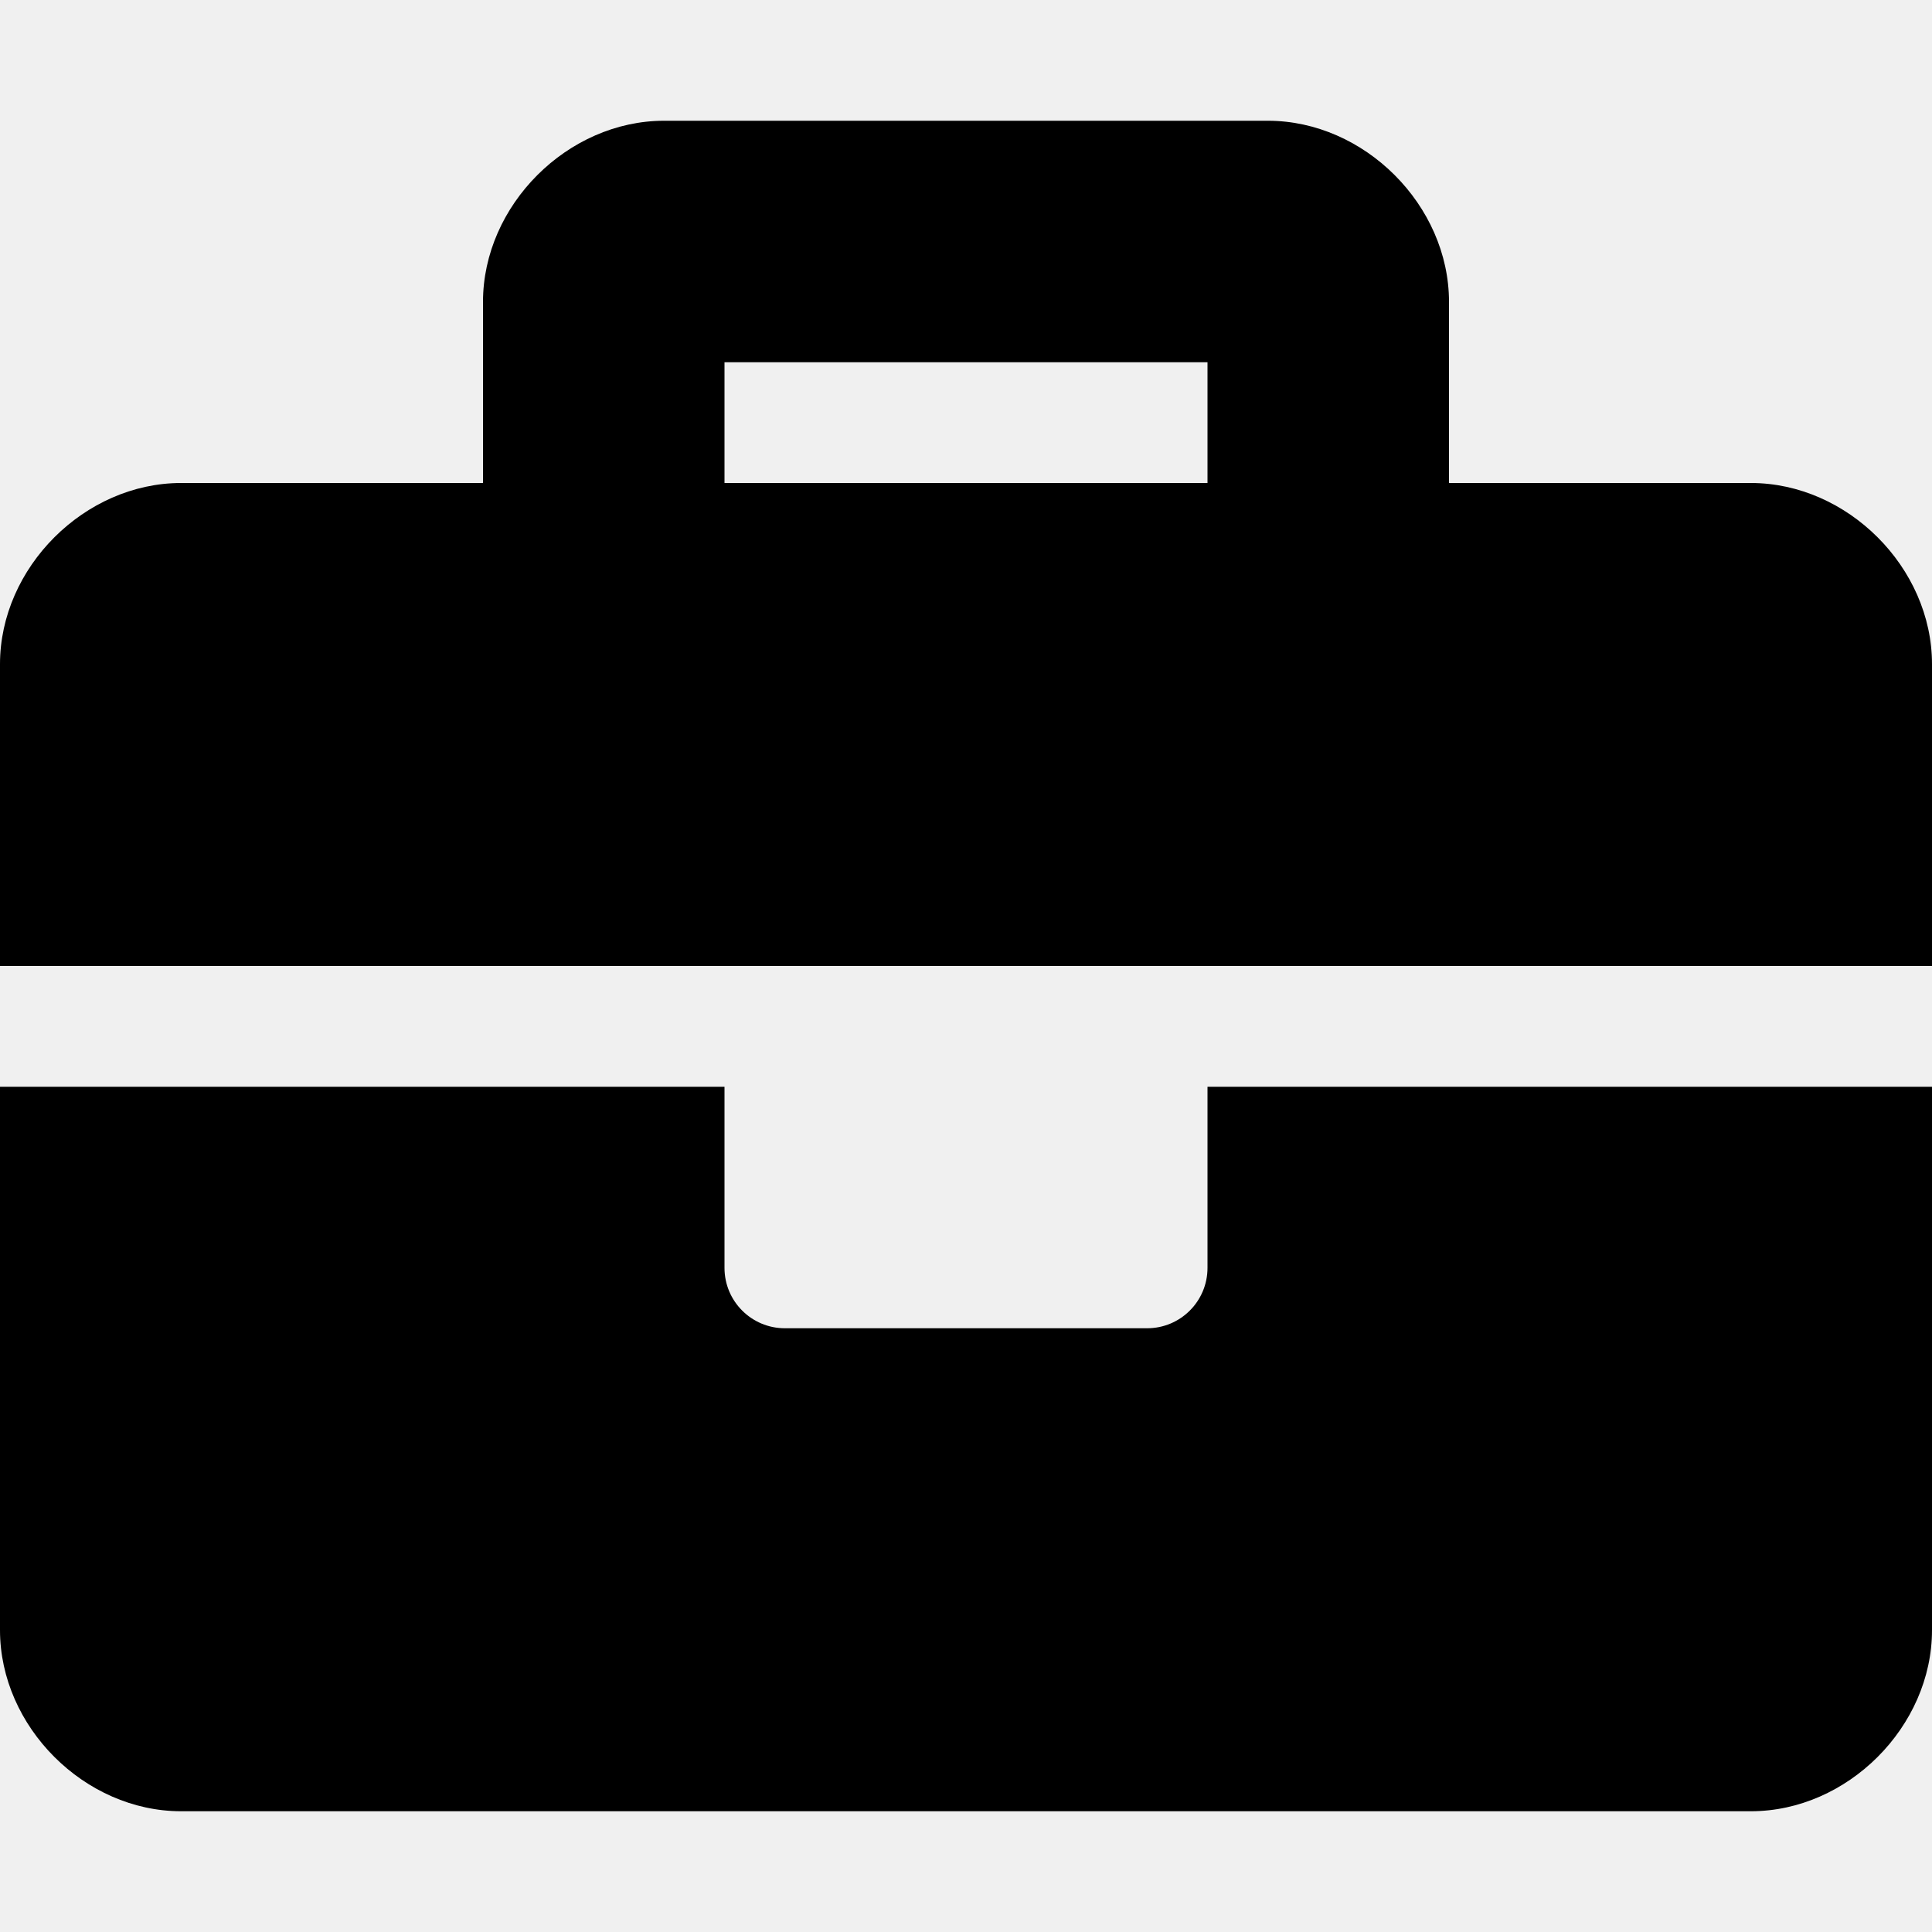
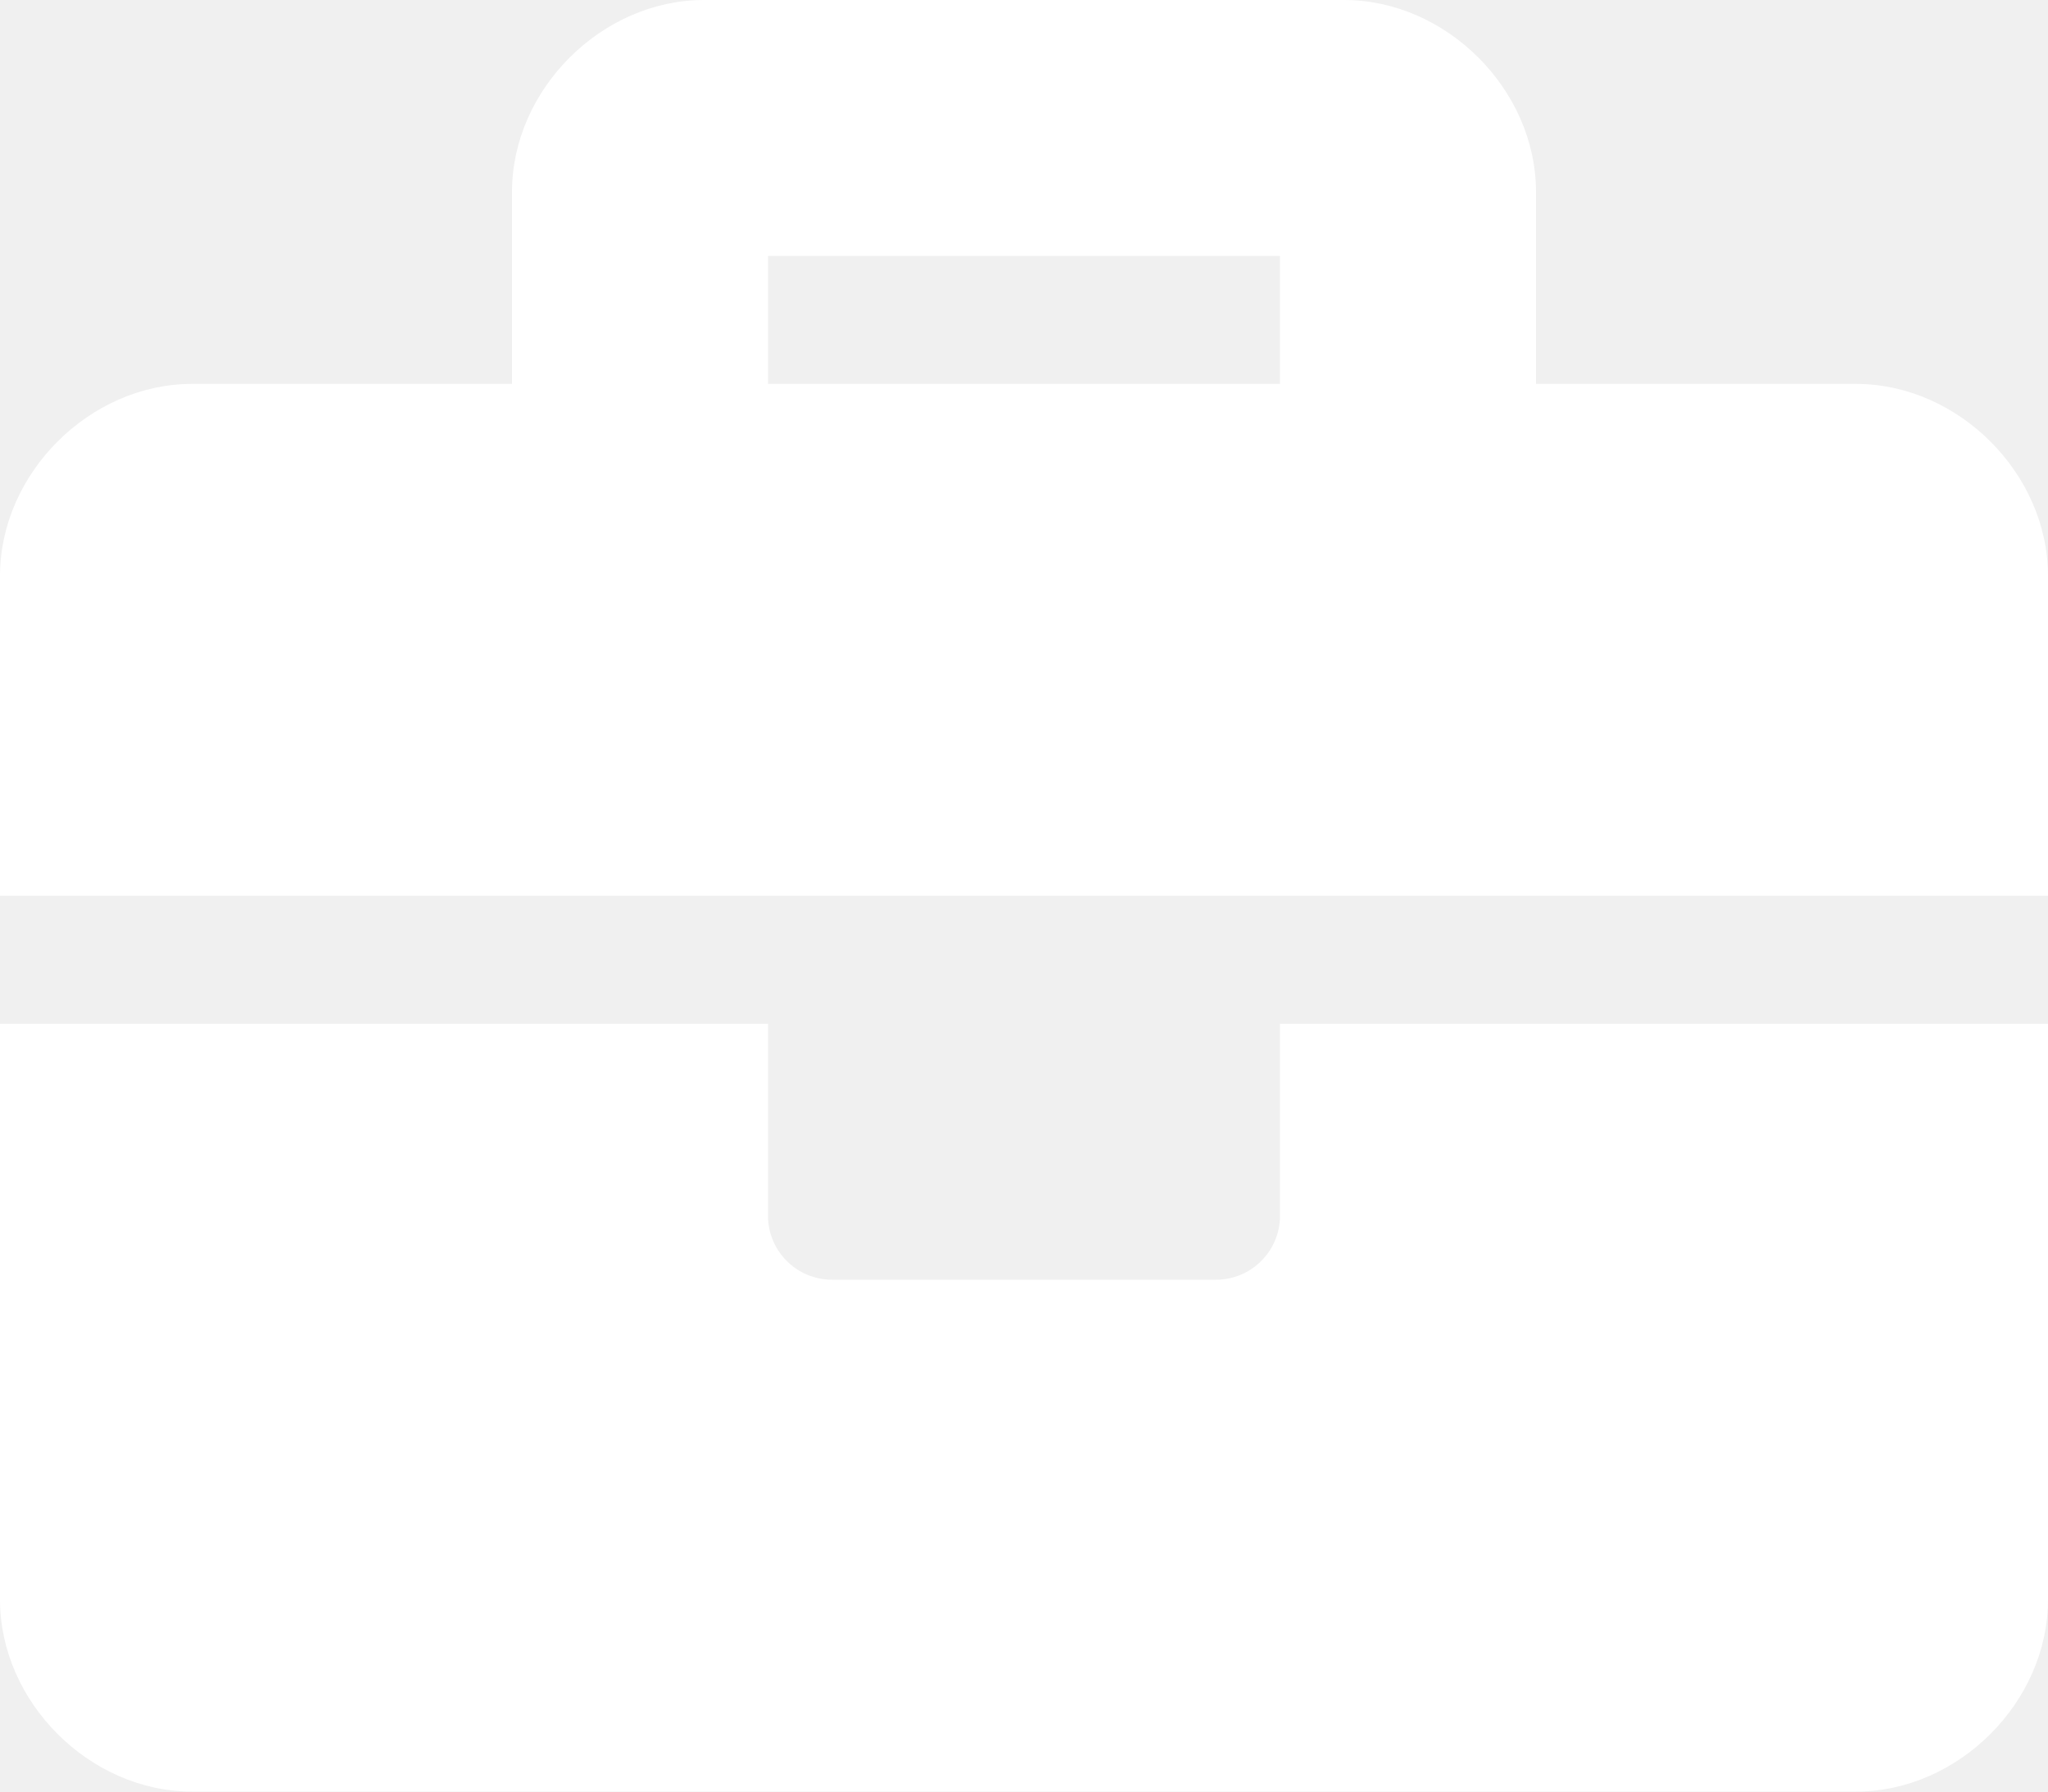
- <svg xmlns="http://www.w3.org/2000/svg" aria-hidden="true" focusable="false" data-prefix="fas" data-icon="briefcase" class="svg-inline--fa fa-briefcase fa-w-16" role="img" viewBox="0 0 512 512">
-   <path fill="currentColor" d="M320 336c0 8.84-7.16 16-16 16h-96c-8.84 0-16-7.16-16-16v-48H0v144c0 25.6 22.4 48 48 48h416c25.6 0 48-22.4 48-48V288H320v48zm144-208h-80V80c0-25.6-22.4-48-48-48H176c-25.6 0-48 22.4-48 48v48H48c-25.6 0-48 22.4-48 48v80h512v-80c0-25.6-22.4-48-48-48zm-144 0H192V96h128v32z" />
+ <svg xmlns="http://www.w3.org/2000/svg" width="512" height="448" viewBox="0 0 512 448" fill="none">
+   <path d="M320 304C320 312.84 312.84 320 304 320H208C199.16 320 192 312.84 192 304V256H0V400C0 425.6 22.4 448 48 448H464C489.6 448 512 425.6 512 400V256H320V304ZM464 96H384V48C384 22.4 361.6 0 336 0H176C150.4 0 128 22.4 128 48V96H48C22.4 96 0 118.4 0 144V224H512V144C512 118.4 489.6 96 464 96ZM320 96H192V64H320V96Z" fill="white" />
</svg>
